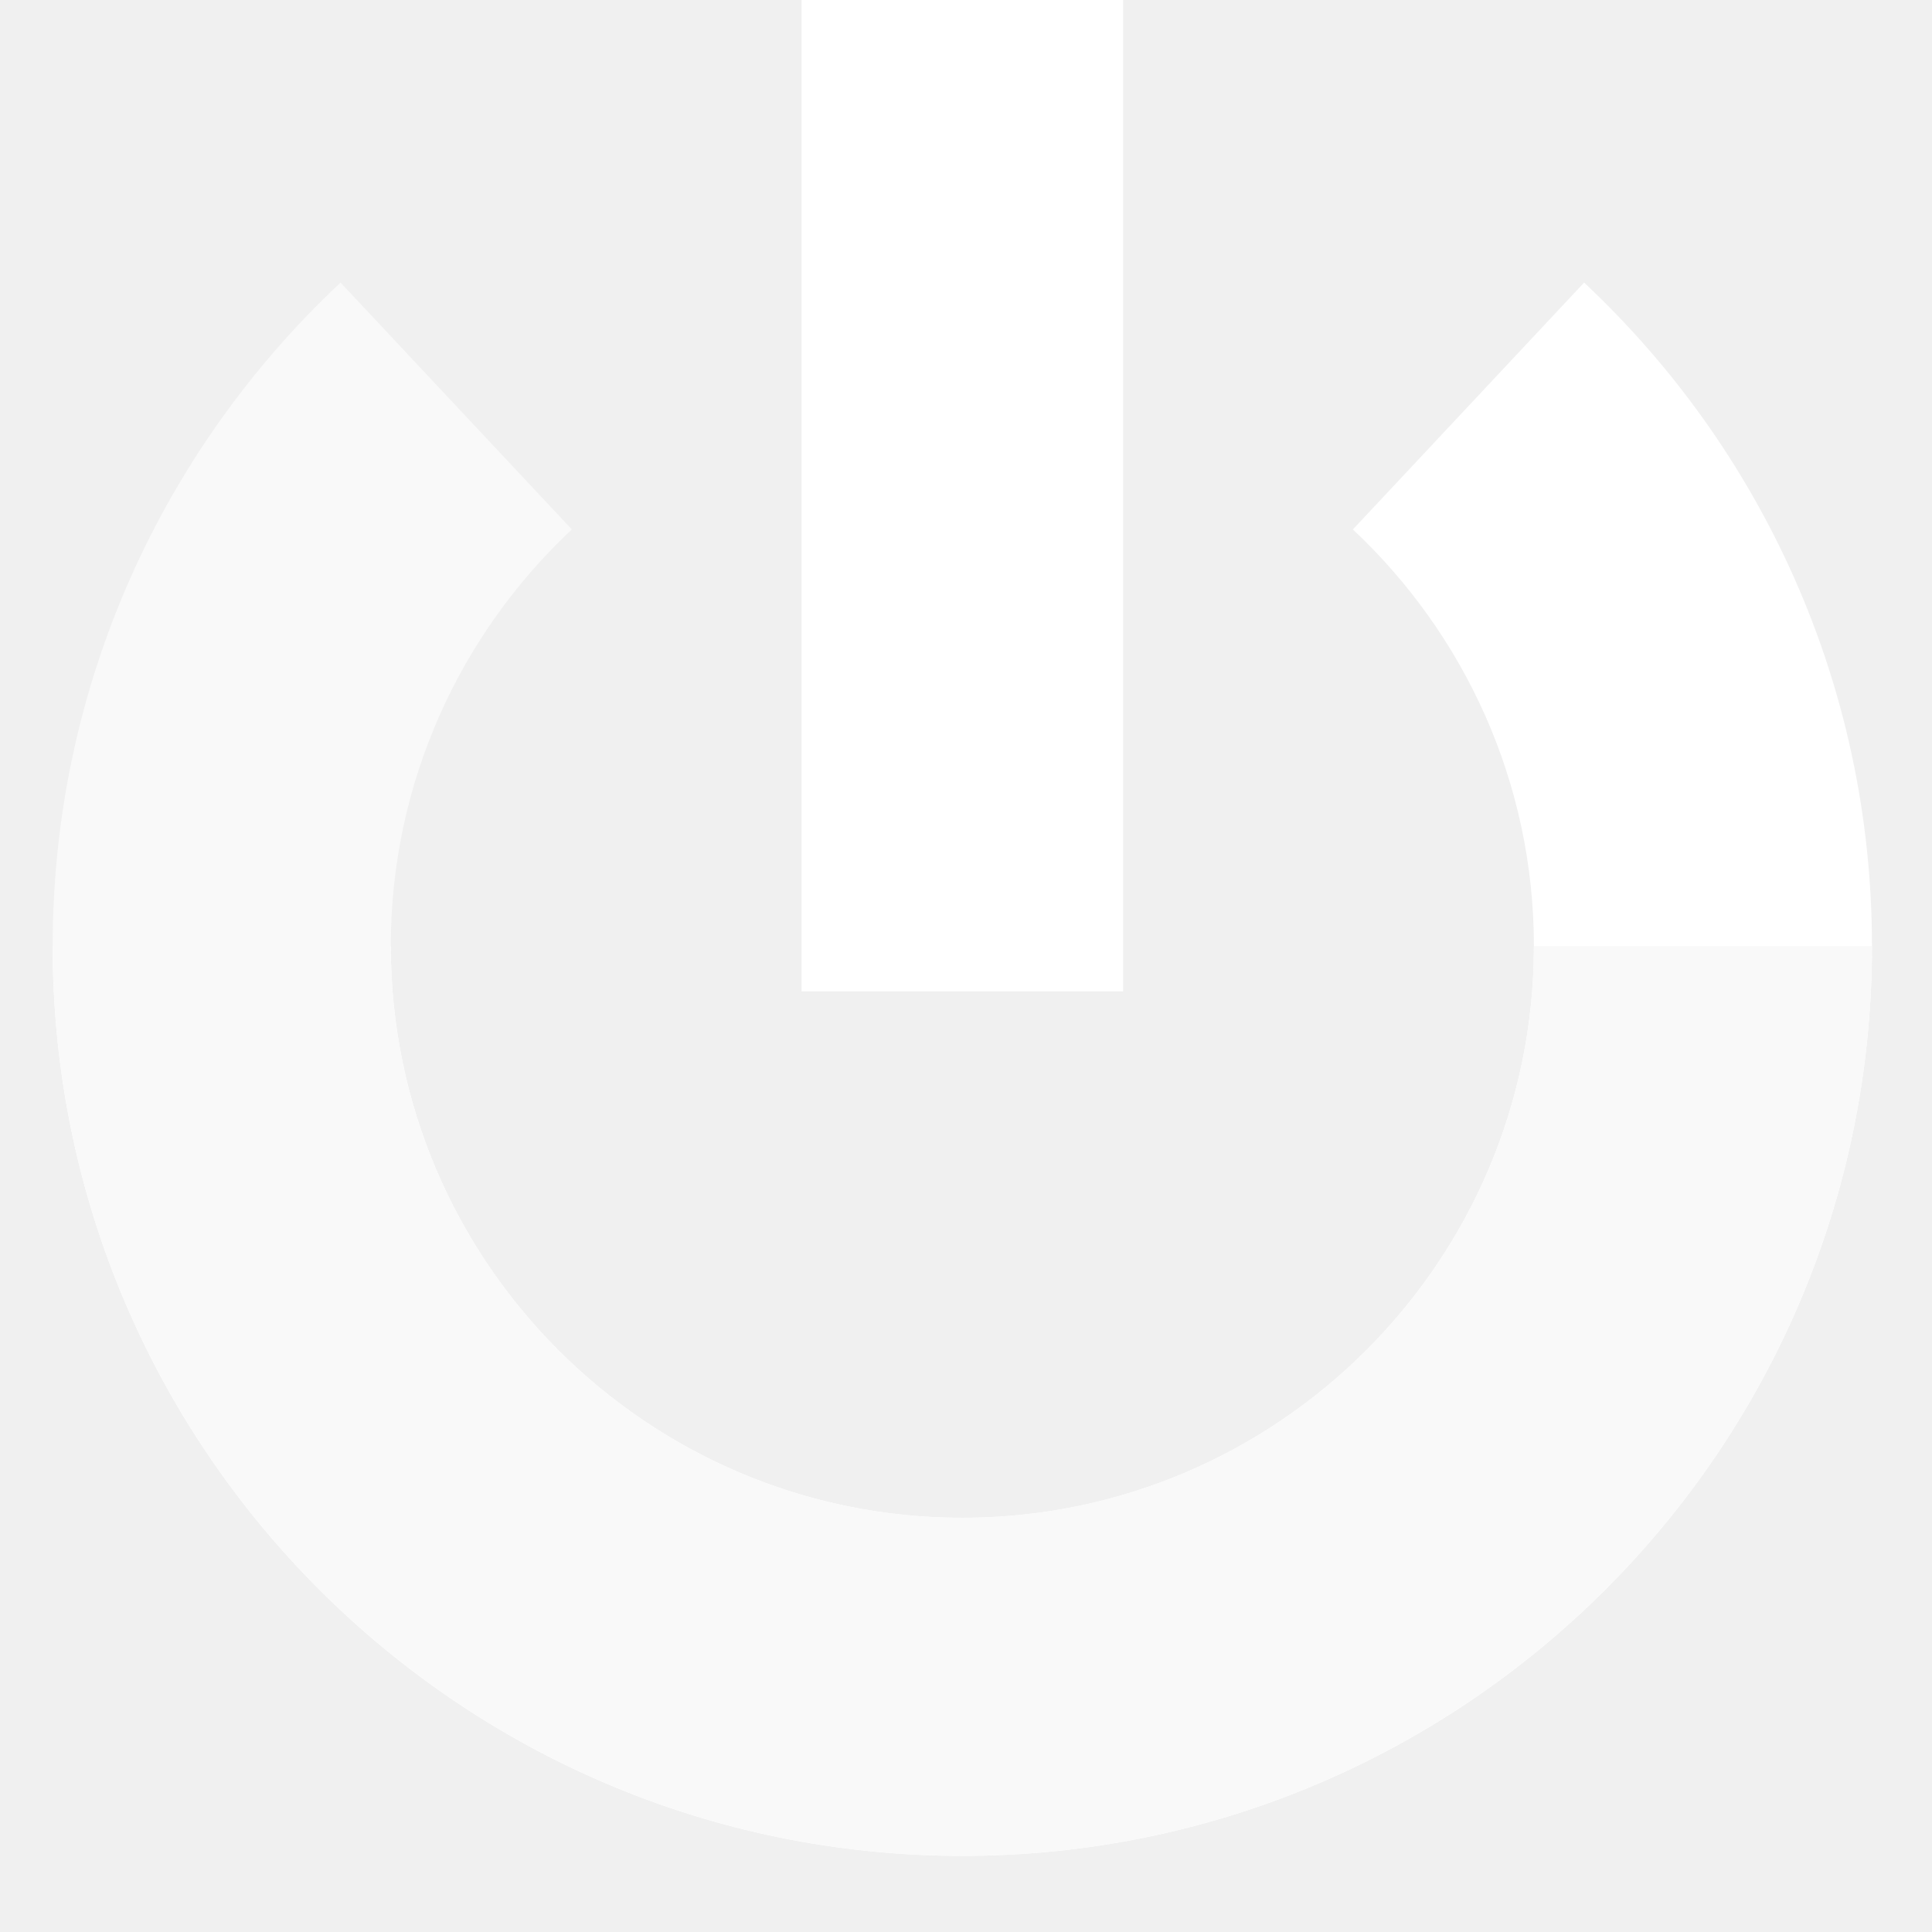
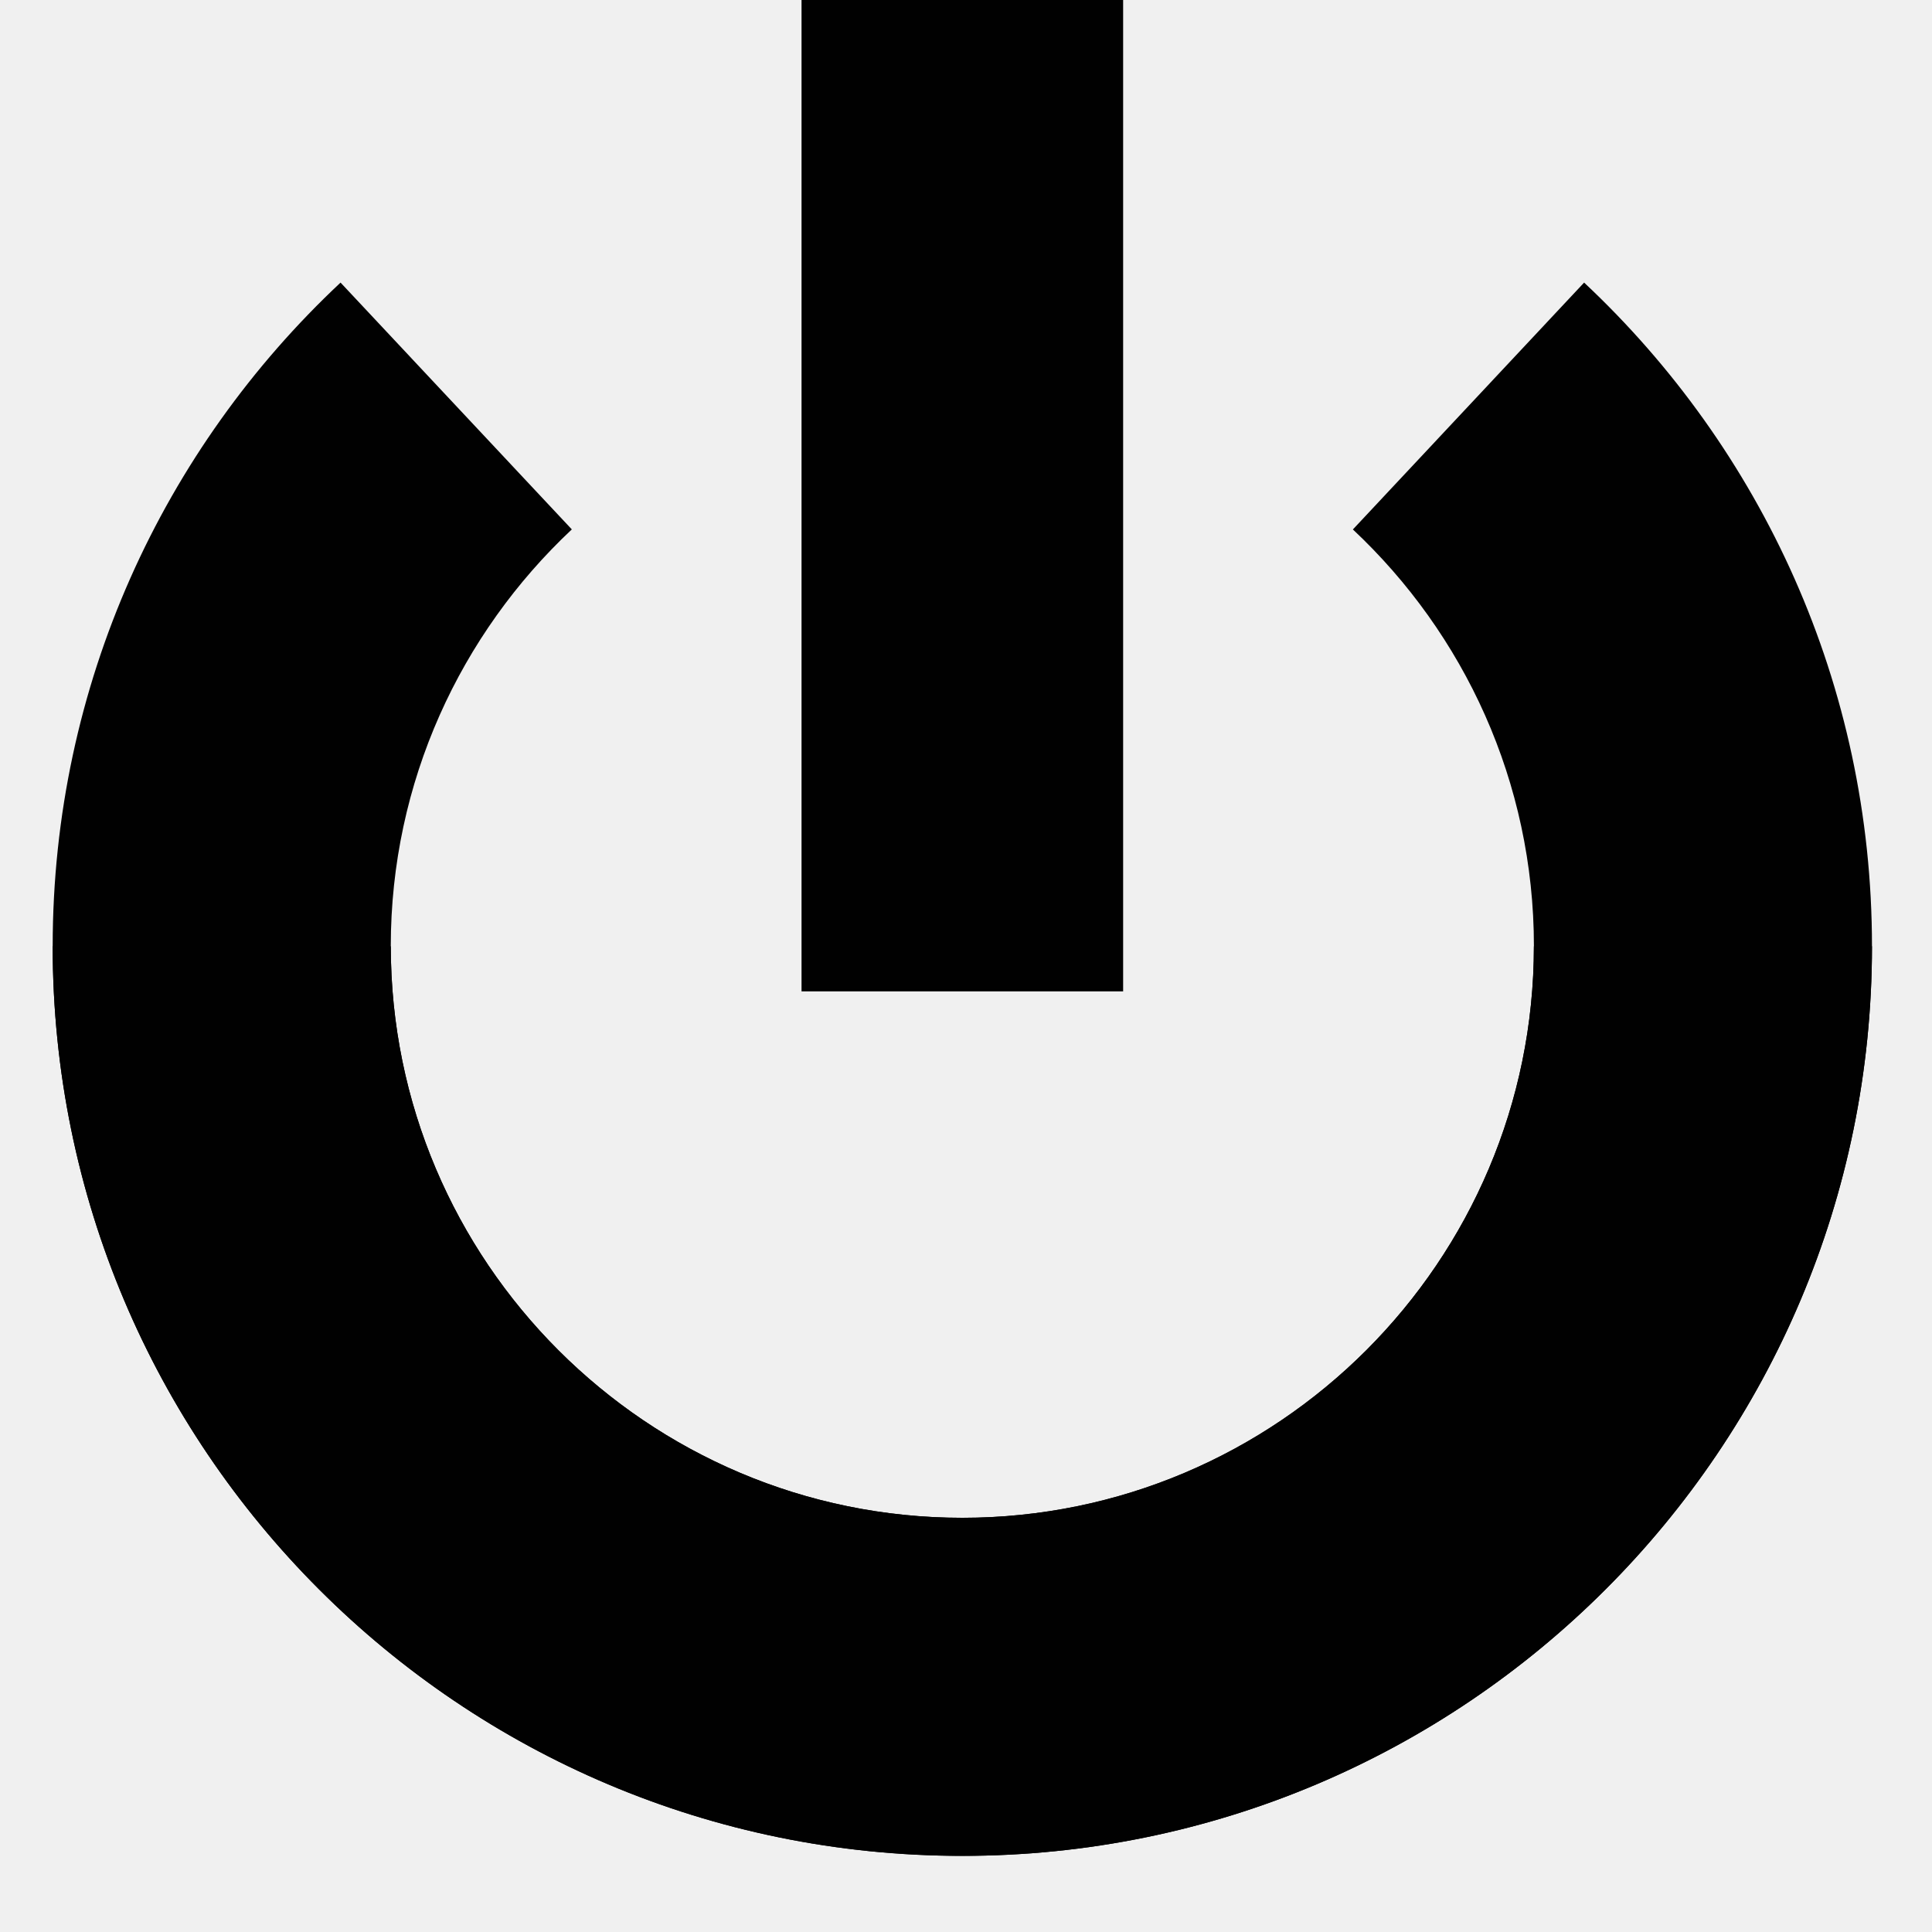
- <svg xmlns="http://www.w3.org/2000/svg" viewBox="0 0 120 120" version="1.1" id="svg8">
-   <defs id="defs12" />
-   <path d="M3.272 58.772c0 31.204 25.296 56.5 56.5 56.5 31.203 0 56.5-25.296 56.5-56.5 0-16.264-6.882-30.91-17.88-41.22L84.03 32.885c6.912 6.482 11.244 15.688 11.244 25.89 0 19.574-15.926 35.5-35.5 35.5-19.575 0-35.5-15.926-35.5-35.5" fill="#010101" id="path2" style="fill:#ffffff" />
-   <path d="M95.272 58.772c0 19.575-15.925 35.5-35.5 35.5-19.574 0-35.5-15.926-35.5-35.5 0-10.2 4.332-19.406 11.245-25.89l-14.365-15.33C10.154 27.86 3.272 42.507 3.272 58.77c0 31.204 25.297 56.5 56.5 56.5 31.204 0 56.5-25.297 56.5-56.5" fill="#010101" id="path4" style="fill:#f9f9f9" />
-   <path d="M49.785 0H69.76v61.576H49.785z" fill="#010101" id="path6" style="fill:#ffffff" />
+ <svg xmlns="http://www.w3.org/2000/svg" viewBox="0 0 120 120">
+   <path d="M3.272 58.772c0 31.204 25.296 56.5 56.5 56.5 31.203 0 56.5-25.296 56.5-56.5 0-16.264-6.882-30.91-17.88-41.22L84.03 32.885c6.912 6.482 11.244 15.688 11.244 25.89 0 19.574-15.926 35.5-35.5 35.5-19.575 0-35.5-15.926-35.5-35.5" fill="#010101" />
+   <path d="M95.272 58.772c0 19.575-15.925 35.5-35.5 35.5-19.574 0-35.5-15.926-35.5-35.5 0-10.2 4.332-19.406 11.245-25.89l-14.365-15.33C10.154 27.86 3.272 42.507 3.272 58.77c0 31.204 25.297 56.5 56.5 56.5 31.204 0 56.5-25.297 56.5-56.5" fill="#010101" />
+   <path d="M49.785 0H69.76v61.576H49.785z" fill="#010101" />
</svg>
